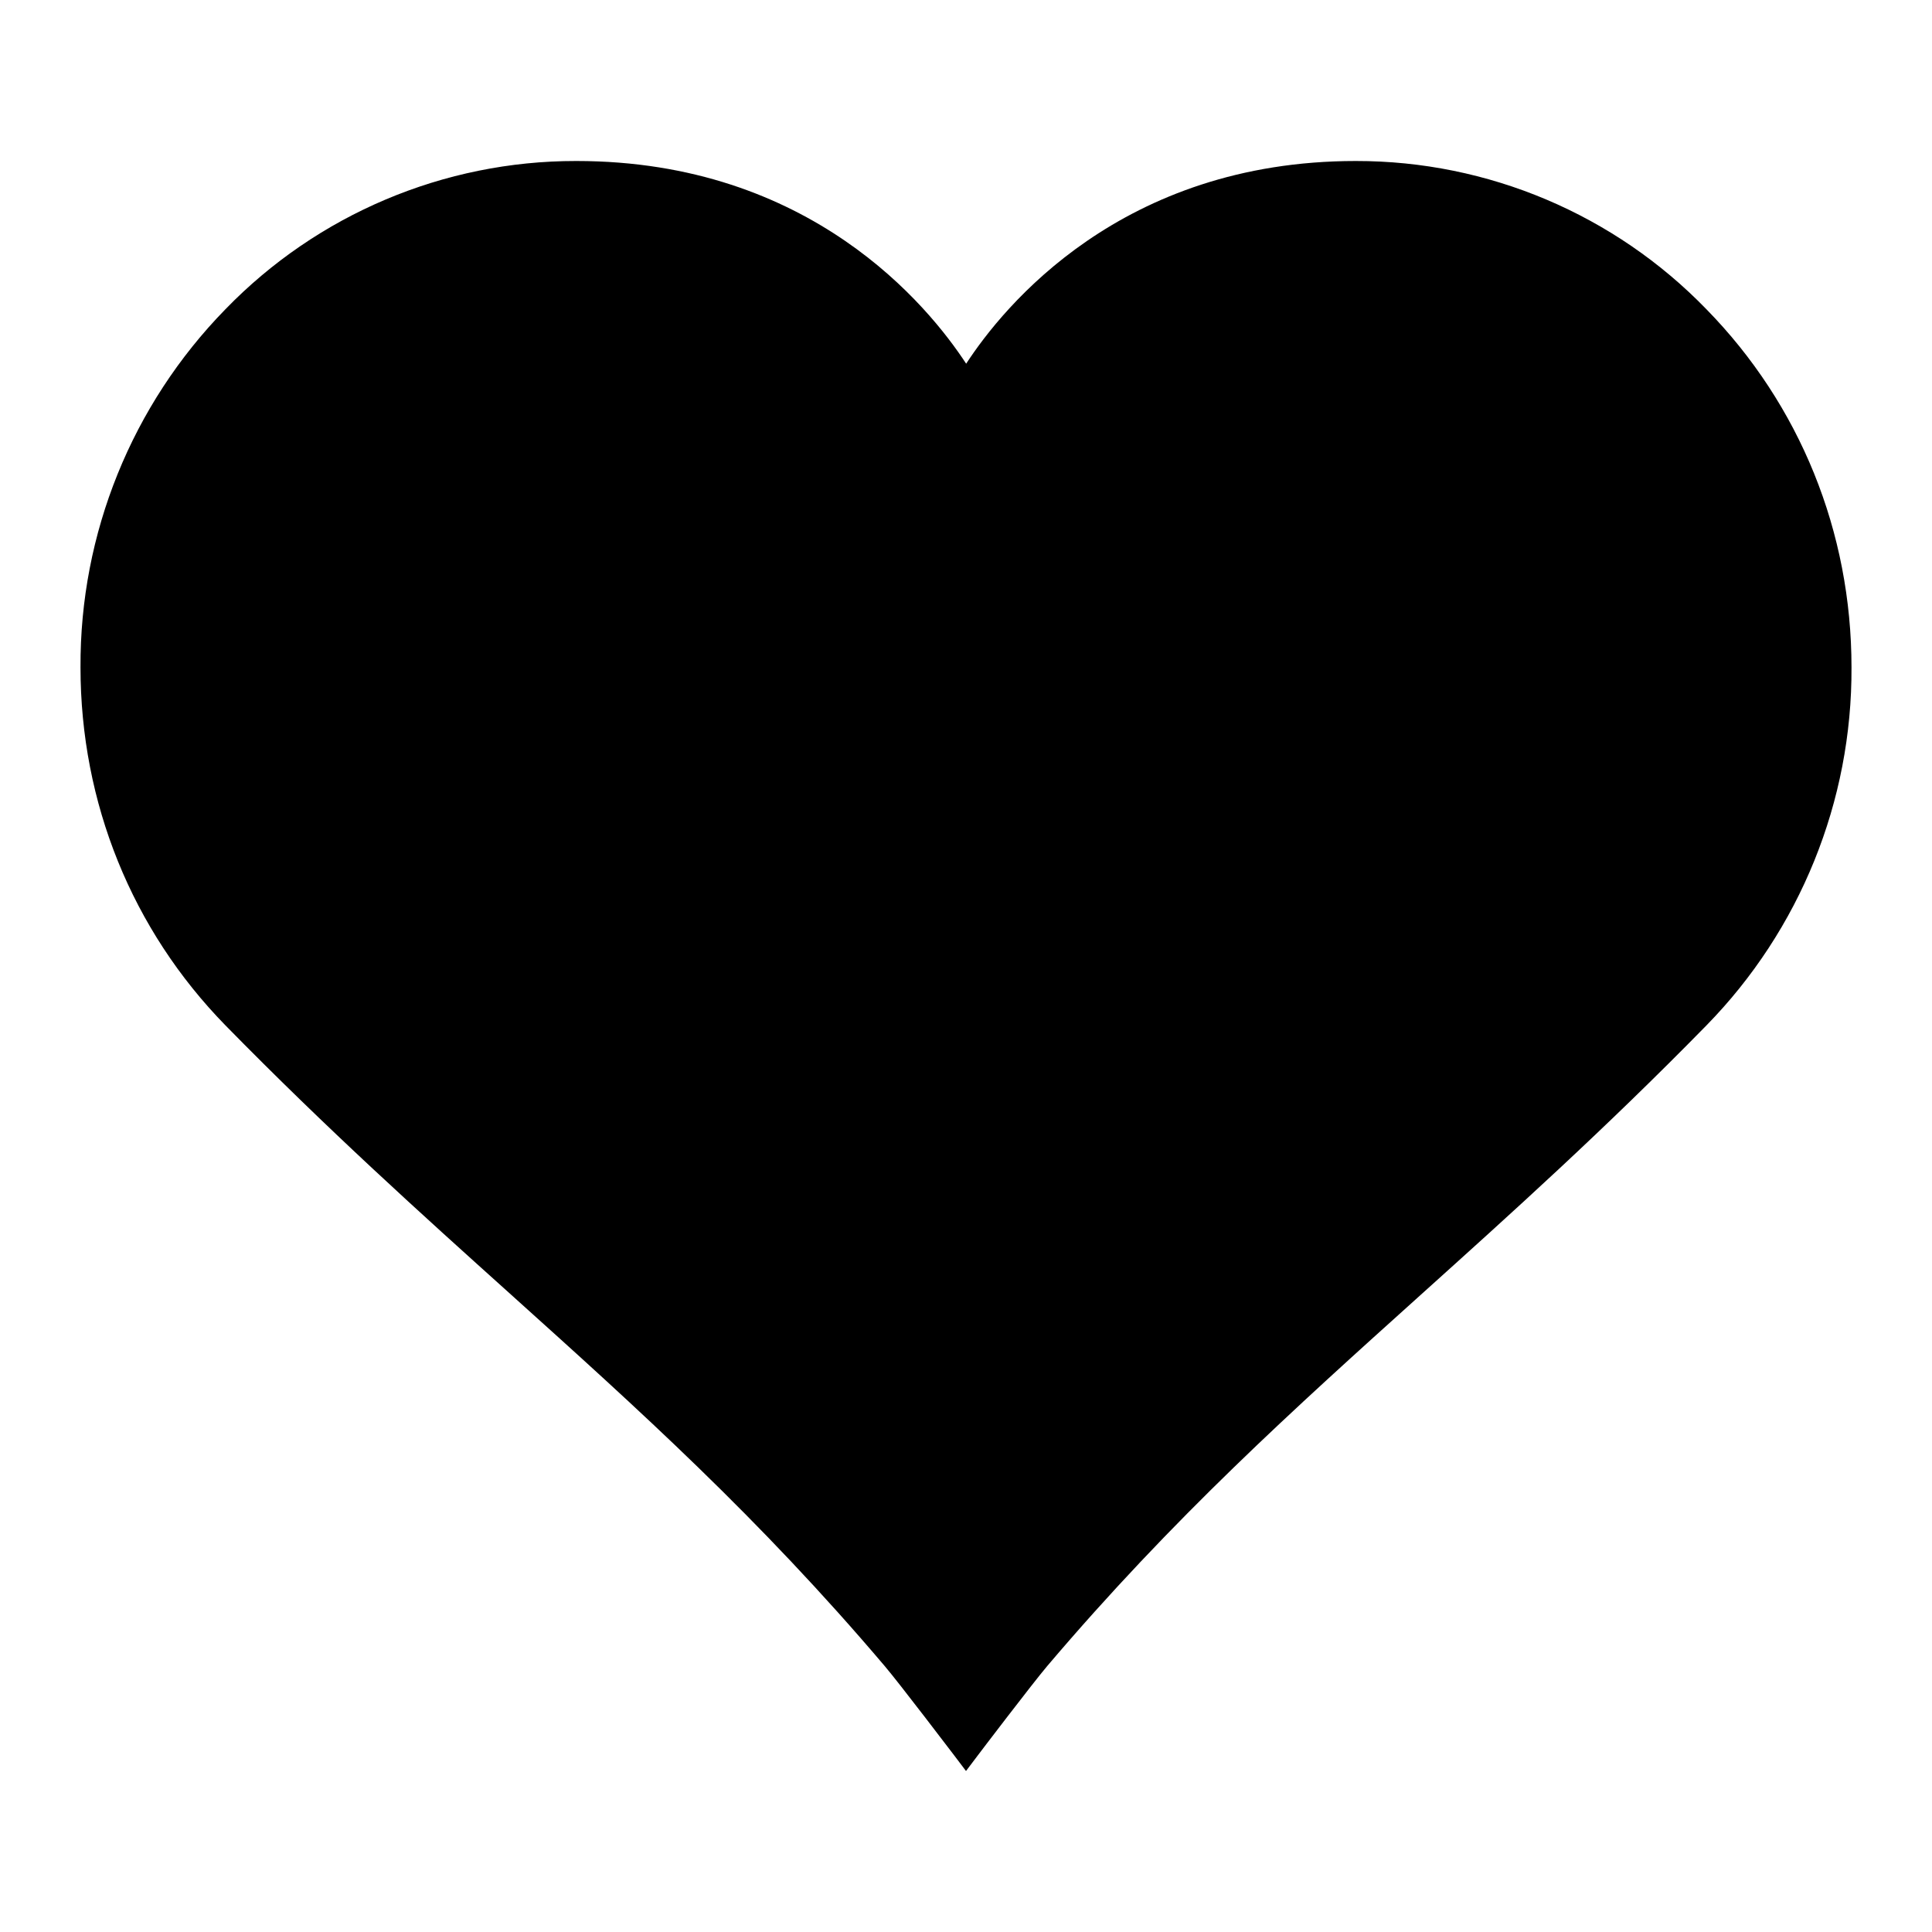
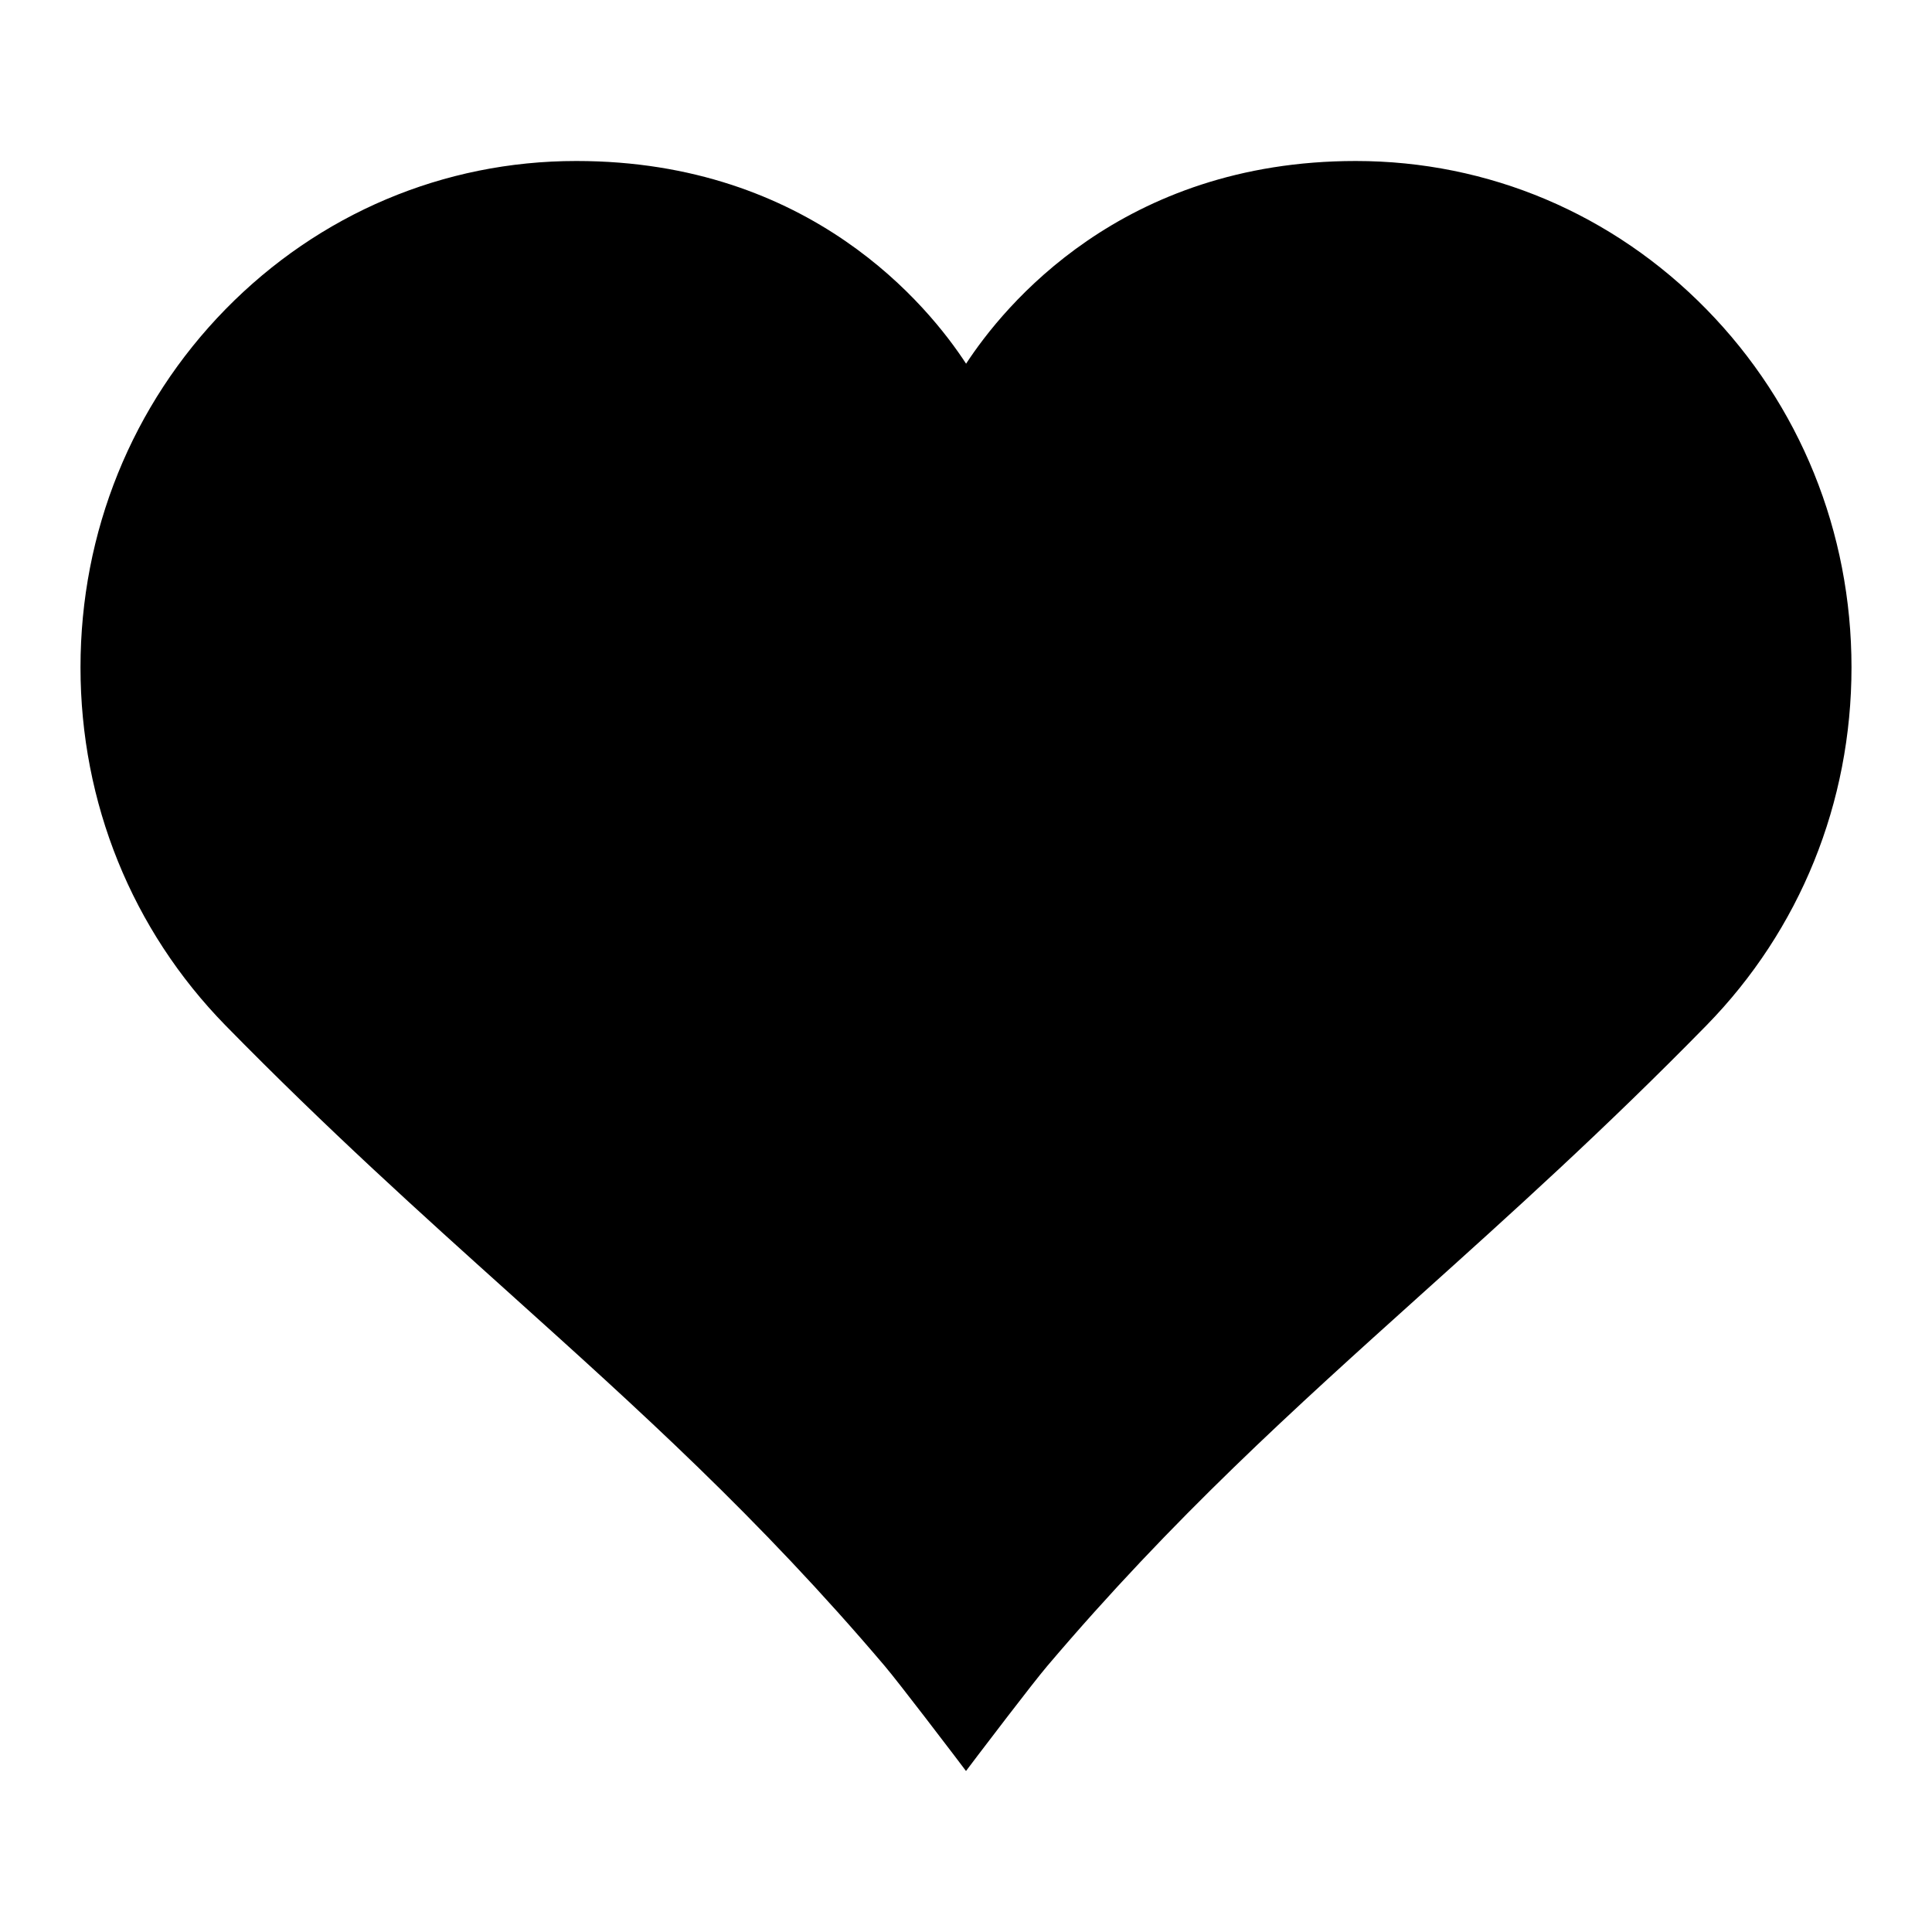
- <svg xmlns="http://www.w3.org/2000/svg" viewBox="0 0 24 24" role="img">
+ <svg xmlns="http://www.w3.org/2000/svg" width="24" height="24" viewBox="0 0 24 24">
  <g fill="none" fill-rule="evenodd">
-     <path d="M0 0h24v24H0z" />
-     <path d="M16.842 2c-2.91 0-4.376 1.806-4.84 2.518C11.536 3.806 10.071 2 7.16 2h-.004a6.057 6.057 0 00-4.356 1.842A6.317 6.317 0 001 8.29c0 1.682.64 3.261 1.801 4.448 1.266 1.292 2.426 2.336 3.548 3.345 1.581 1.423 3.075 2.767 4.64 4.612.18.211.858 1.103.865 1.112L12 22l.146-.193c.007-.01.684-.9.864-1.112 1.566-1.845 3.06-3.189 4.641-4.612 1.122-1.01 2.282-2.053 3.547-3.345A6.314 6.314 0 0023 8.29c0-1.682-.64-3.261-1.802-4.448A6.054 6.054 0 0016.842 2z" fill="currentColor" />
+     <rect width="24" height="24" />
+     <path fill="currentColor" d="M16.842,2 C13.932,2 12.466,3.806 12.001,4.518 C11.537,3.806 10.071,2 7.161,2 L7.157,2 C5.512,2 3.965,2.654 2.801,3.842 C1.64,5.029 1,6.608 1,8.29 C1,9.972 1.64,11.551 2.801,12.738 C4.067,14.03 5.227,15.074 6.349,16.083 C7.93,17.506 9.424,18.85 10.99,20.695 C11.169,20.906 11.847,21.798 11.854,21.807 L12,22 L12.146,21.807 C12.153,21.798 12.83,20.906 13.01,20.695 C14.576,18.85 16.07,17.506 17.651,16.083 C18.773,15.074 19.933,14.03 21.198,12.738 C22.36,11.551 23,9.972 23,8.29 C23,6.608 22.36,5.029 21.198,3.842 C20.035,2.654 18.488,2 16.842,2 Z" />
  </g>
</svg>
